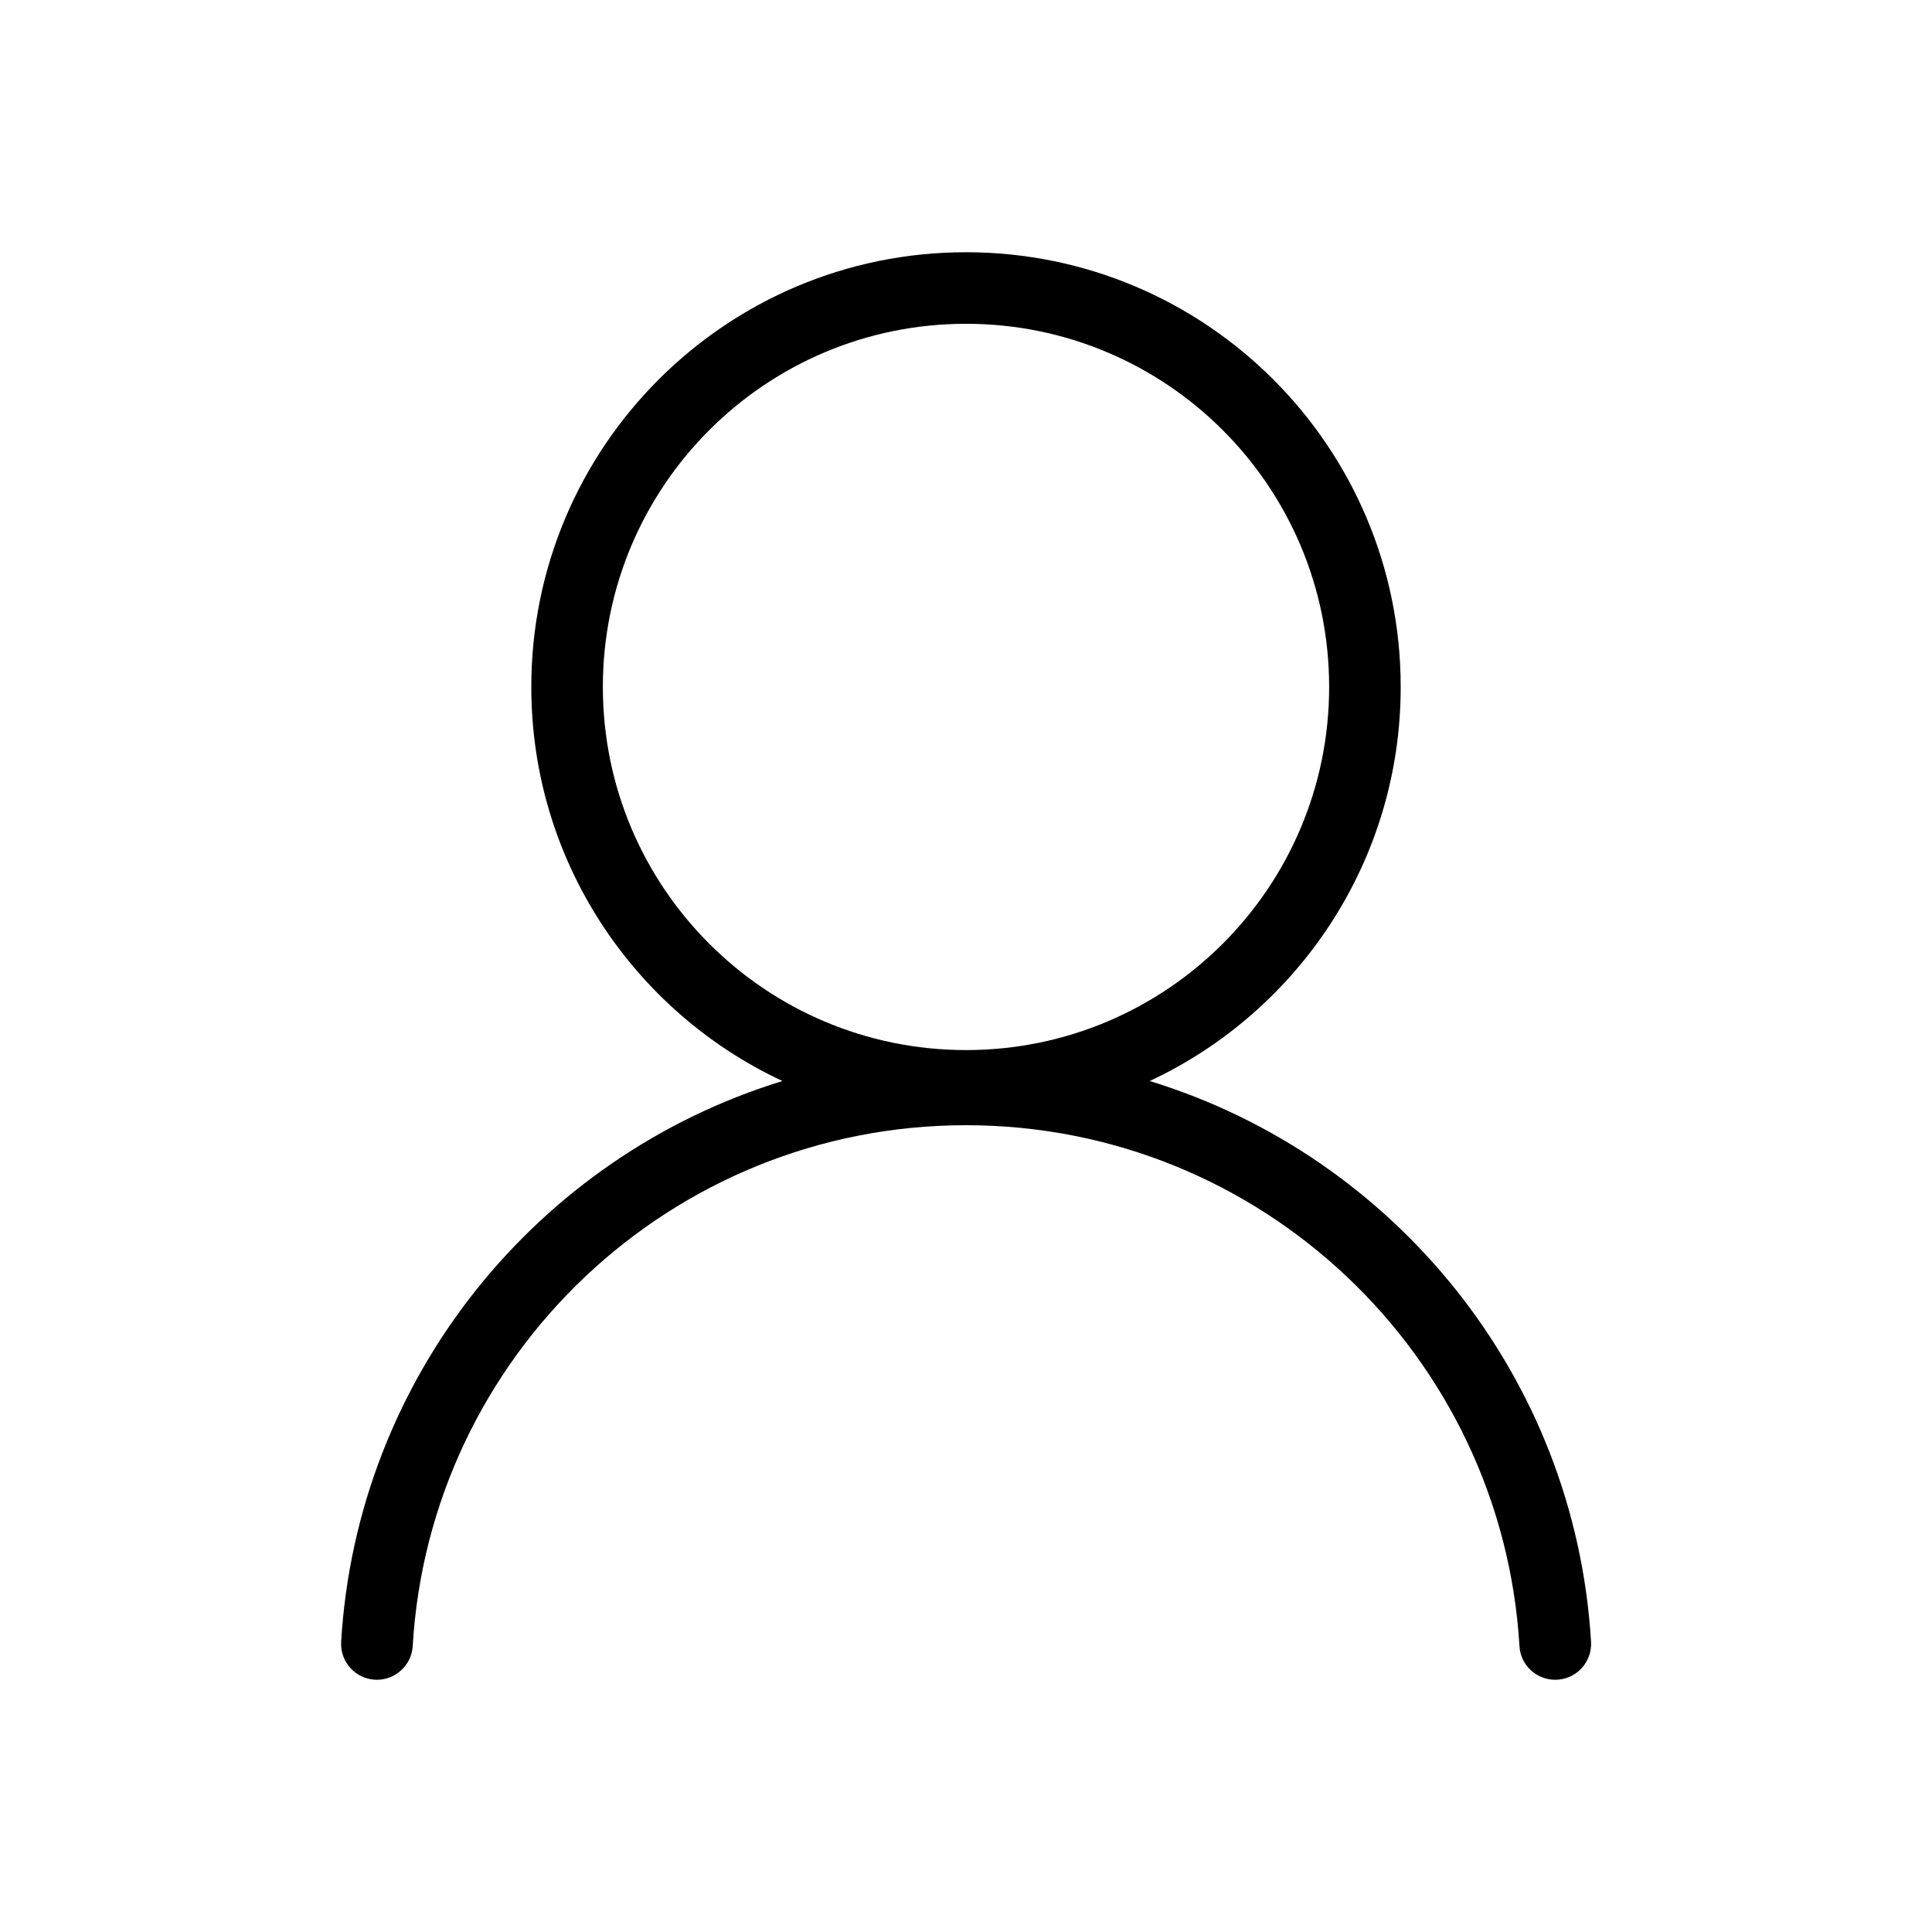
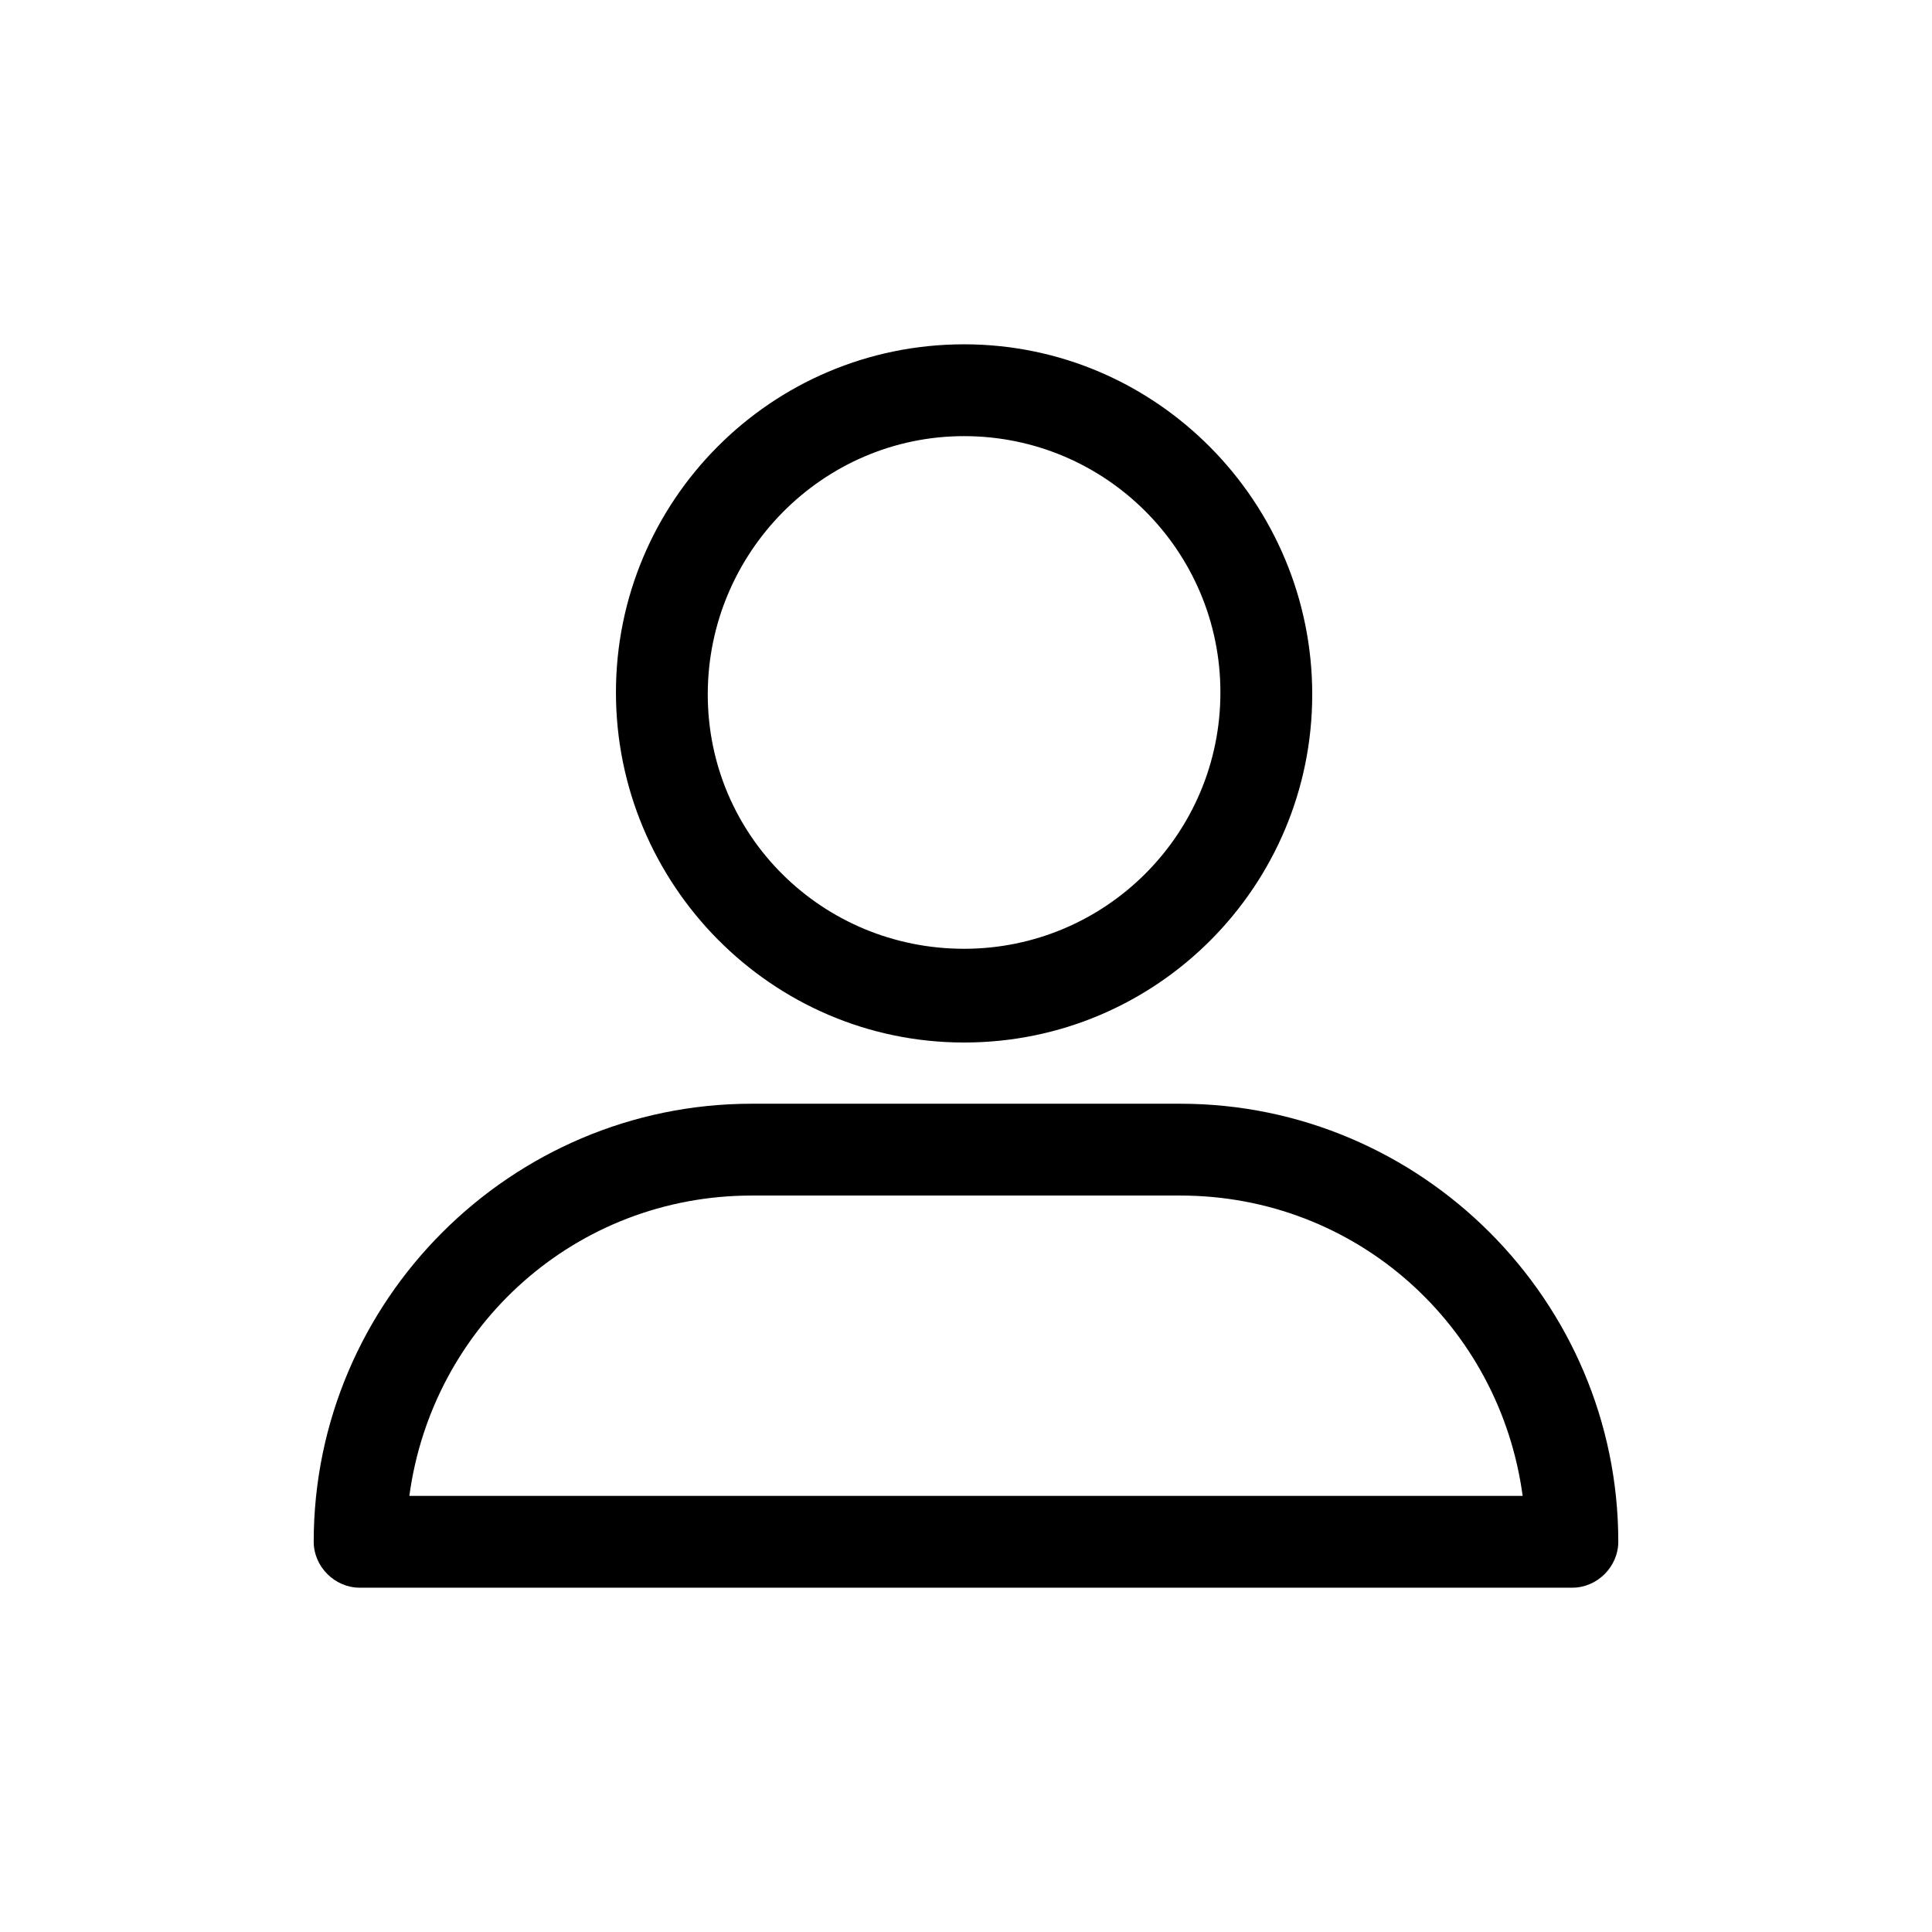
- <svg xmlns="http://www.w3.org/2000/svg" class="svg-icon" style="width: 1em; height: 1em;vertical-align: middle;fill: currentColor;overflow: hidden;" viewBox="0 0 1024 1024" version="1.1">
-   <path d="M843.283 870.116c-8.439-140.516-104.296-257.422-233.908-297.15C687.881 536.273 742.4 456.533 742.4 364.089c0-127.241-103.159-230.4-230.4-230.4S281.6 236.847 281.6 364.089c0 92.444 54.519 172.184 133.12 208.877-129.612 39.727-225.47 156.634-233.908 297.15-0.664 10.904 7.964 20.196 18.963 20.196l0 0c9.956 0 18.299-7.775 18.963-17.73C227.745 718.507 355.65 596.385 512 596.385s284.255 122.121 293.357 276.196c0.569 9.956 8.913 17.73 18.963 17.73C835.319 890.311 843.947 881.019 843.283 870.116zM319.526 364.089c0-106.287 86.187-192.474 192.474-192.474s192.474 86.187 192.474 192.474c0 106.287-86.187 192.474-192.474 192.474S319.526 470.376 319.526 364.089z" />
+ <svg xmlns="http://www.w3.org/2000/svg" viewBox="0 0 101 101" id="user">
+   <path d="M50.4 54.5c10.1 0 18.2-8.2 18.2-18.2S60.5 18 50.4 18s-18.2 8.2-18.2 18.2 8.1 18.3 18.2 18.3zm0-31.7c7.4 0 13.4 6 13.4 13.4s-6 13.4-13.4 13.4S37 43.7 37 36.3s6-13.5 13.4-13.5zM18.8 83h63.4c1.3 0 2.4-1.1 2.4-2.4 0-12.6-10.3-22.9-22.9-22.9H39.3c-12.6 0-22.9 10.3-22.9 22.9 0 1.3 1.1 2.4 2.4 2.4zm20.5-20.5h22.4c9.2 0 16.7 6.8 17.9 15.7H21.4c1.2-8.9 8.7-15.7 17.9-15.7z" />
</svg>
